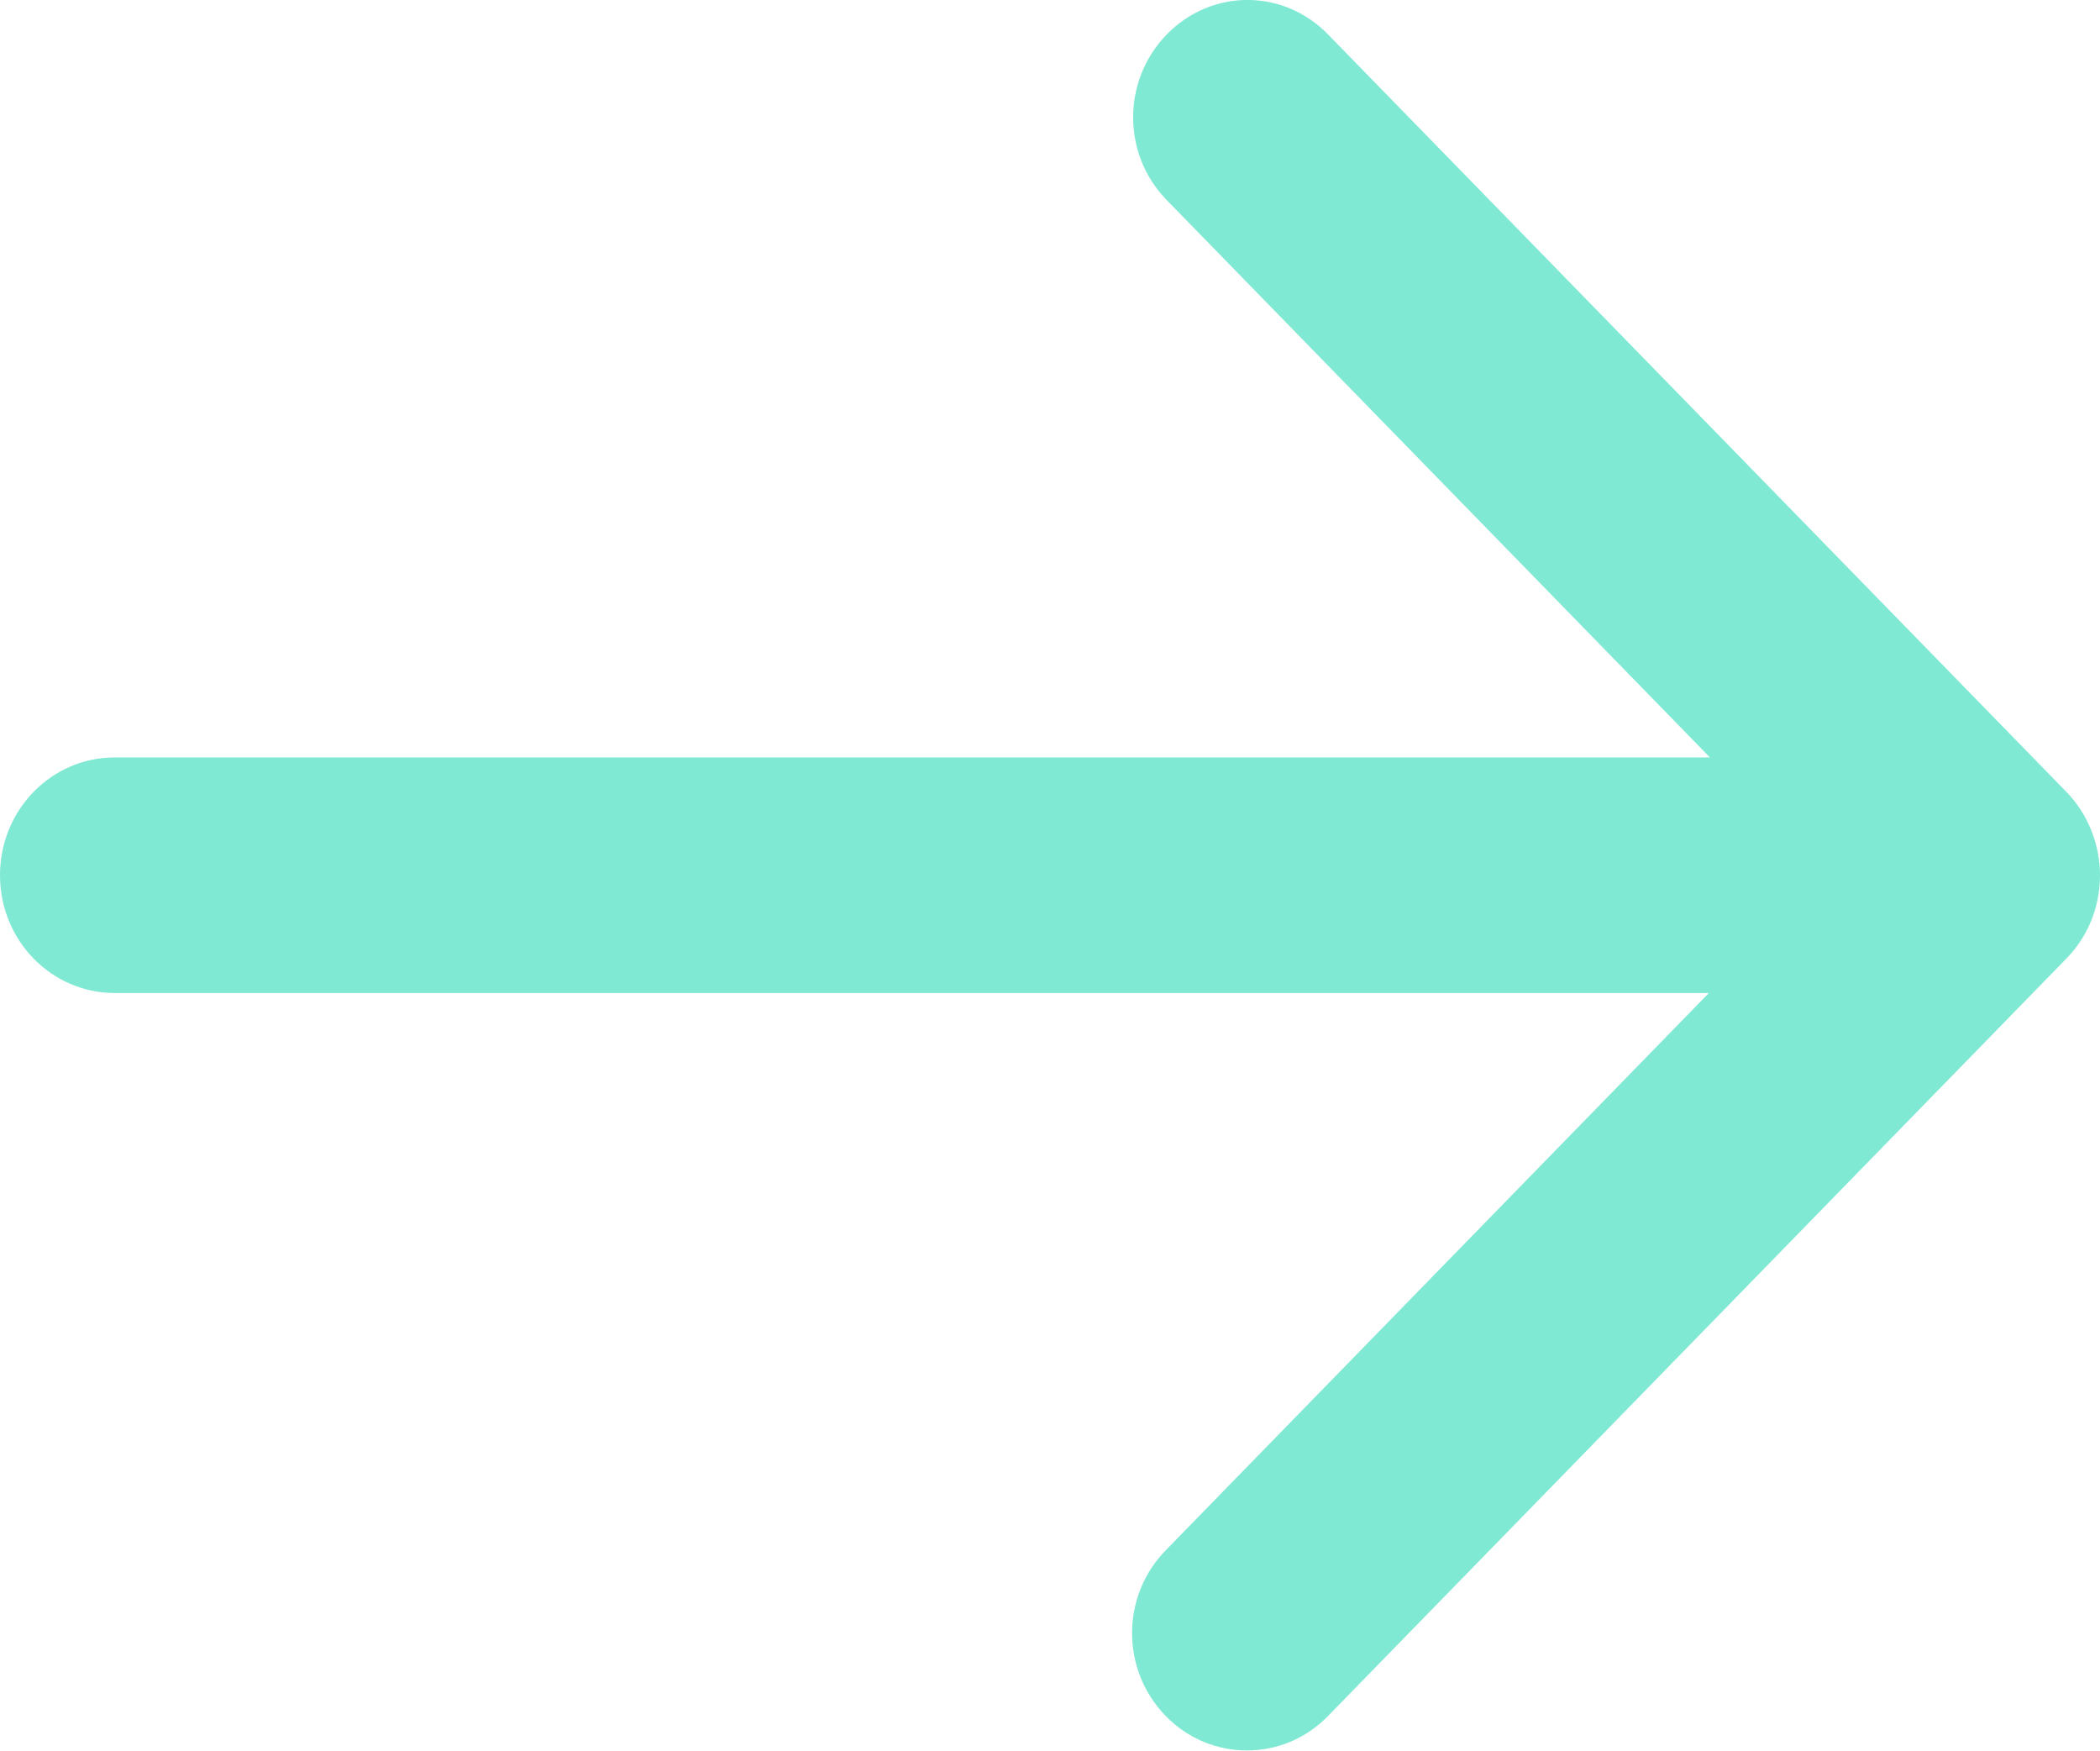
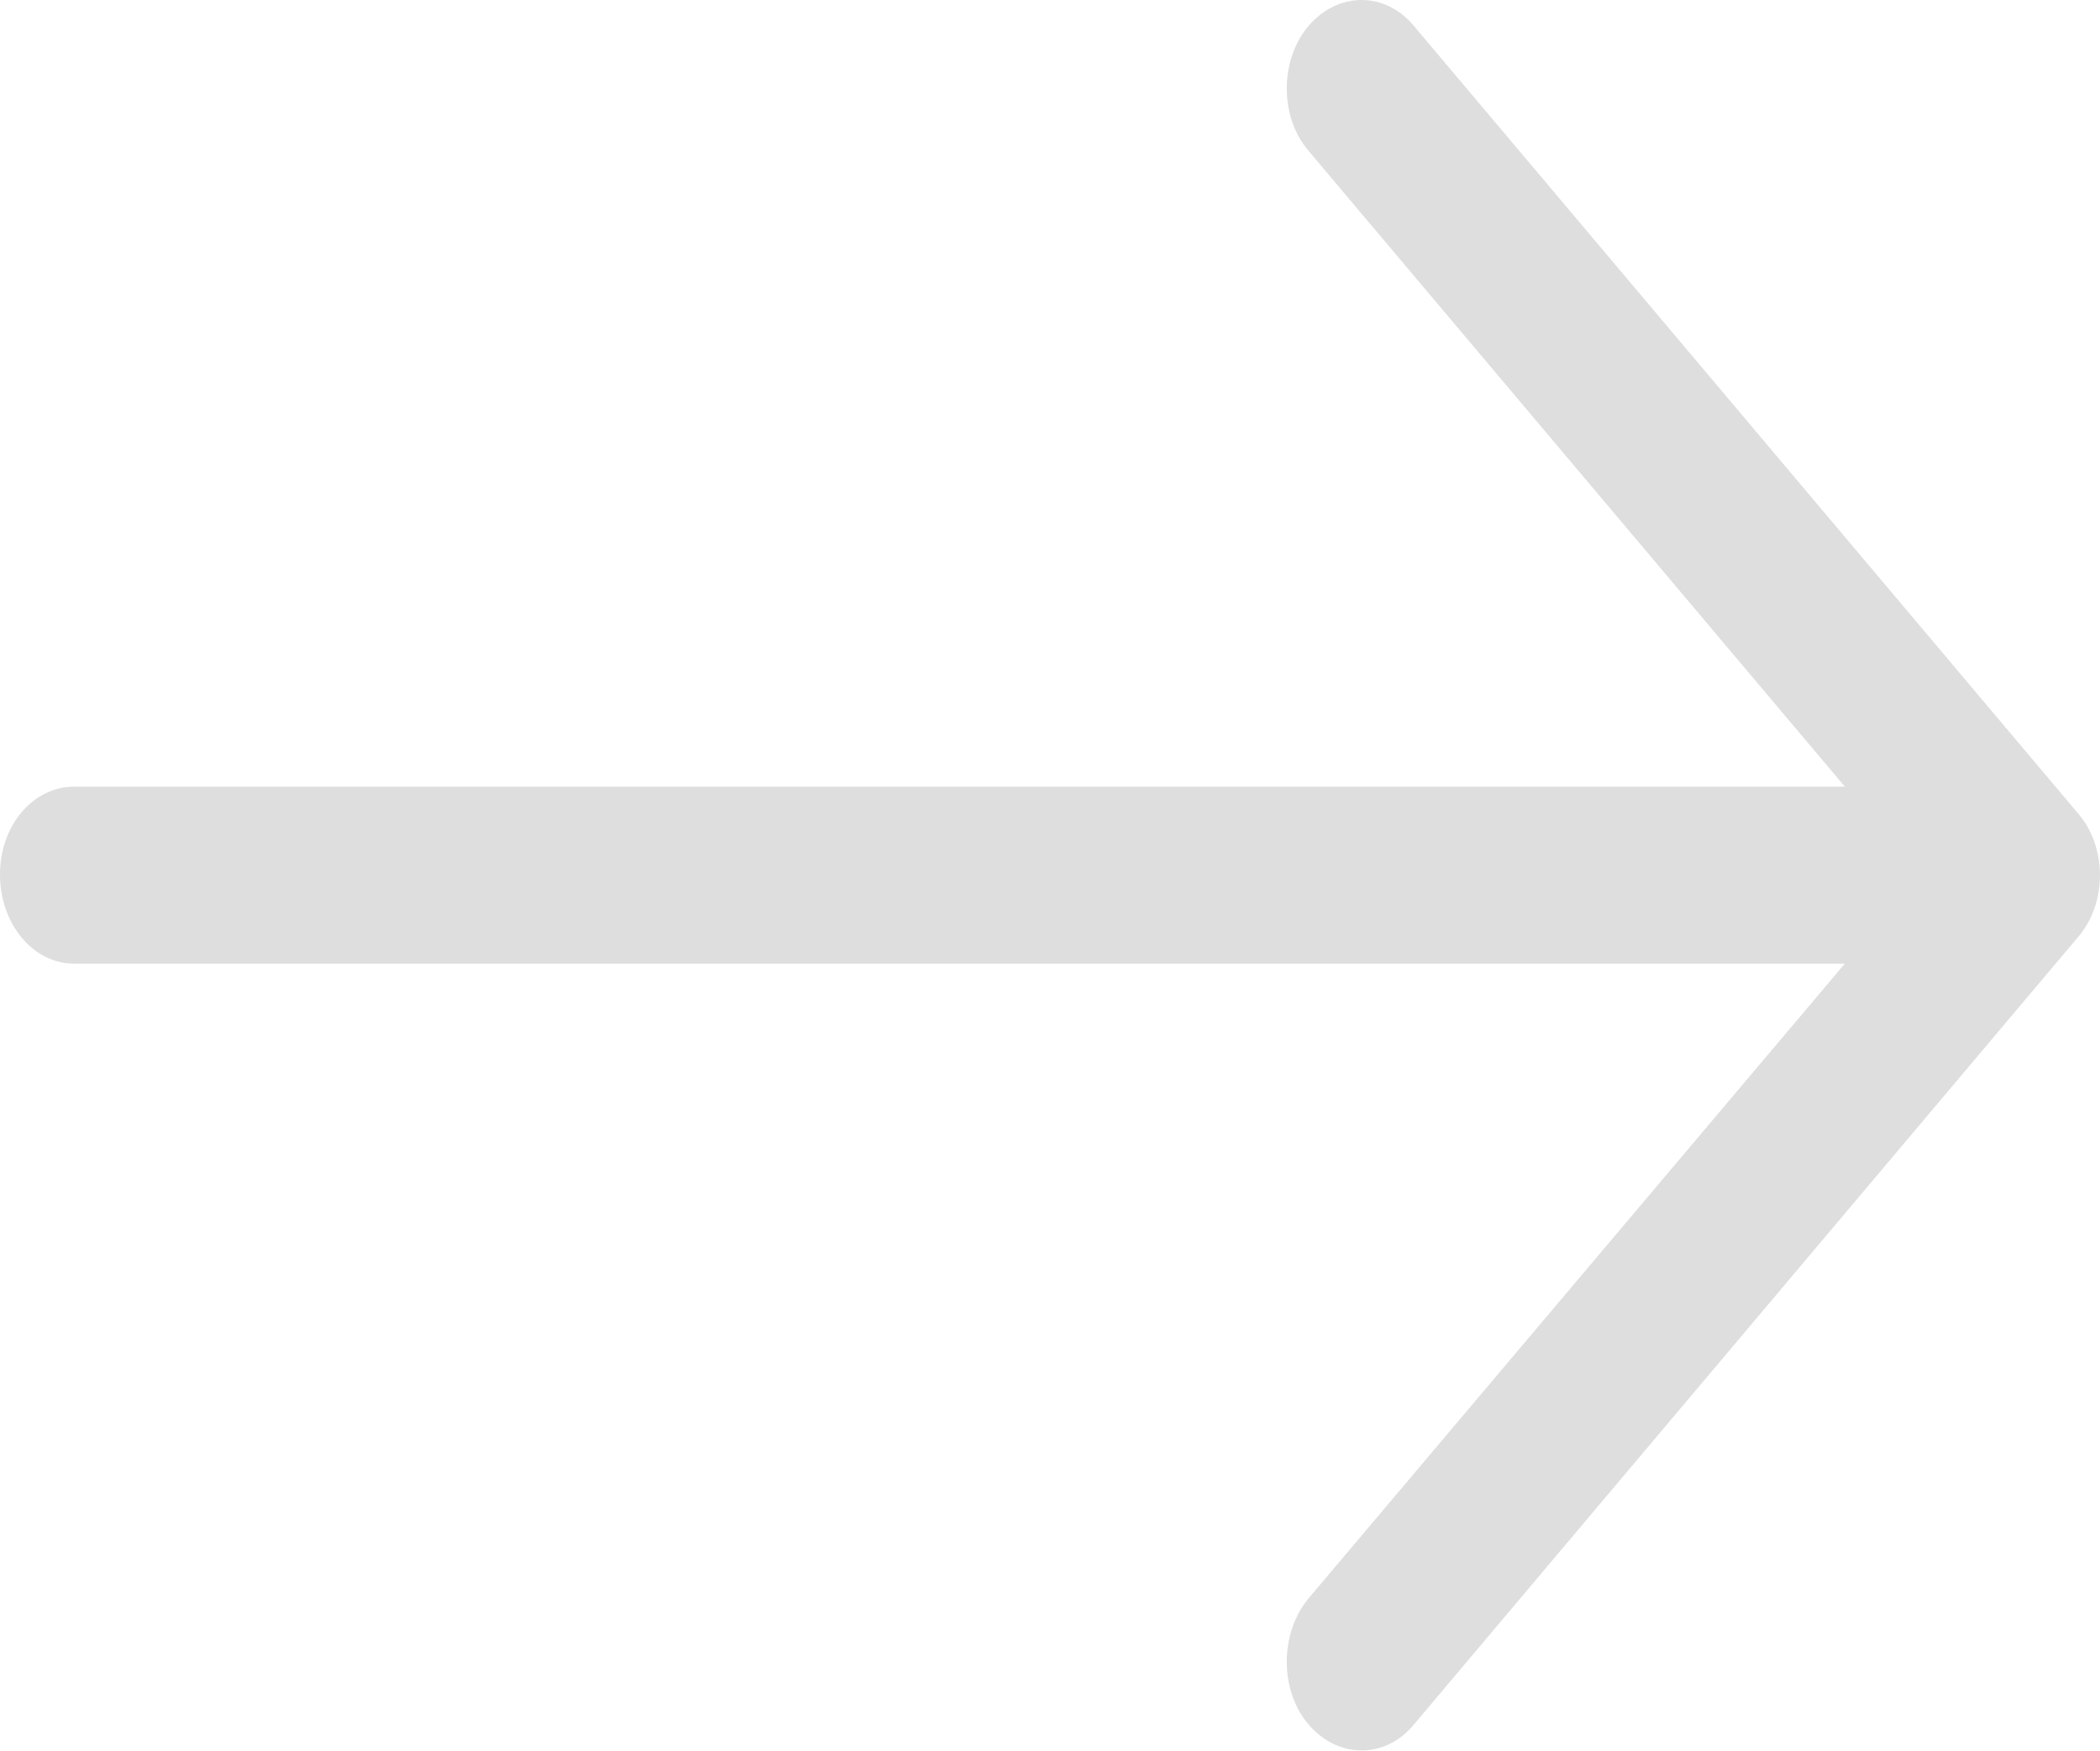
<svg xmlns="http://www.w3.org/2000/svg" width="12px" height="10px" viewBox="0 0 12 10" version="1.1">
  <defs />
-   <g id="MVP-Proposal-creation-Copy" stroke="none" stroke-width="1" fill="none" fill-rule="evenodd" transform="translate(-1168, -777)" opacity="0.5">
-     <g id="Group-3" transform="translate(931, 114)" fill="#00D3A7" fill-rule="nonzero">
-       <g id="Group" transform="translate(48, 656)">
-         <path d="M189.656,12.673 L198.765,12.673 L195.661,15.857 C195.405,16.119 195.405,16.54 195.661,16.803 C195.789,16.934 195.955,17 196.125,17 C196.296,17 196.461,16.934 196.589,16.803 L200.808,12.476 C200.931,12.35 201,12.181 201,12 C201,11.825 200.931,11.65 200.808,11.524 L196.589,7.197 C196.333,6.934 195.923,6.934 195.667,7.197 C195.411,7.46 195.411,7.881 195.667,8.143 L198.771,11.327 L189.656,11.327 C189.293,11.327 189,11.628 189,12 C189,12.372 189.293,12.673 189.656,12.673 Z" id="Shape" />
+   <g id="Symbols" stroke="none" stroke-width="1" fill="none" fill-rule="evenodd" opacity="0.3">
+     <g id="Proposal-Object-Copy-8" transform="translate(-264, -63)" fill="#1E201D" fill-rule="nonzero">
+       <g id="Group-2" transform="translate(51, 60)">
+         <g id="flaticon1526943485-svg" transform="translate(213, 3)">
+           <path d="M8.081,0.15 C7.917,-0.05 7.645,-0.05 7.476,0.15 C7.312,0.344 7.312,0.667 7.476,0.86 L10.542,4.494 L0.423,4.494 C0.187,4.495 0,4.717 0,4.996 C0,5.276 0.187,5.505 0.423,5.505 L10.542,5.505 L7.476,9.133 C7.312,9.333 7.312,9.656 7.476,9.85 C7.645,10.05 7.918,10.05 8.081,9.85 L11.873,5.355 C12.042,5.161 12.042,4.839 11.873,4.645 L8.081,0.15 Z" id="Shape" opacity="0.5" />
+         </g>
      </g>
    </g>
  </g>
</svg>
